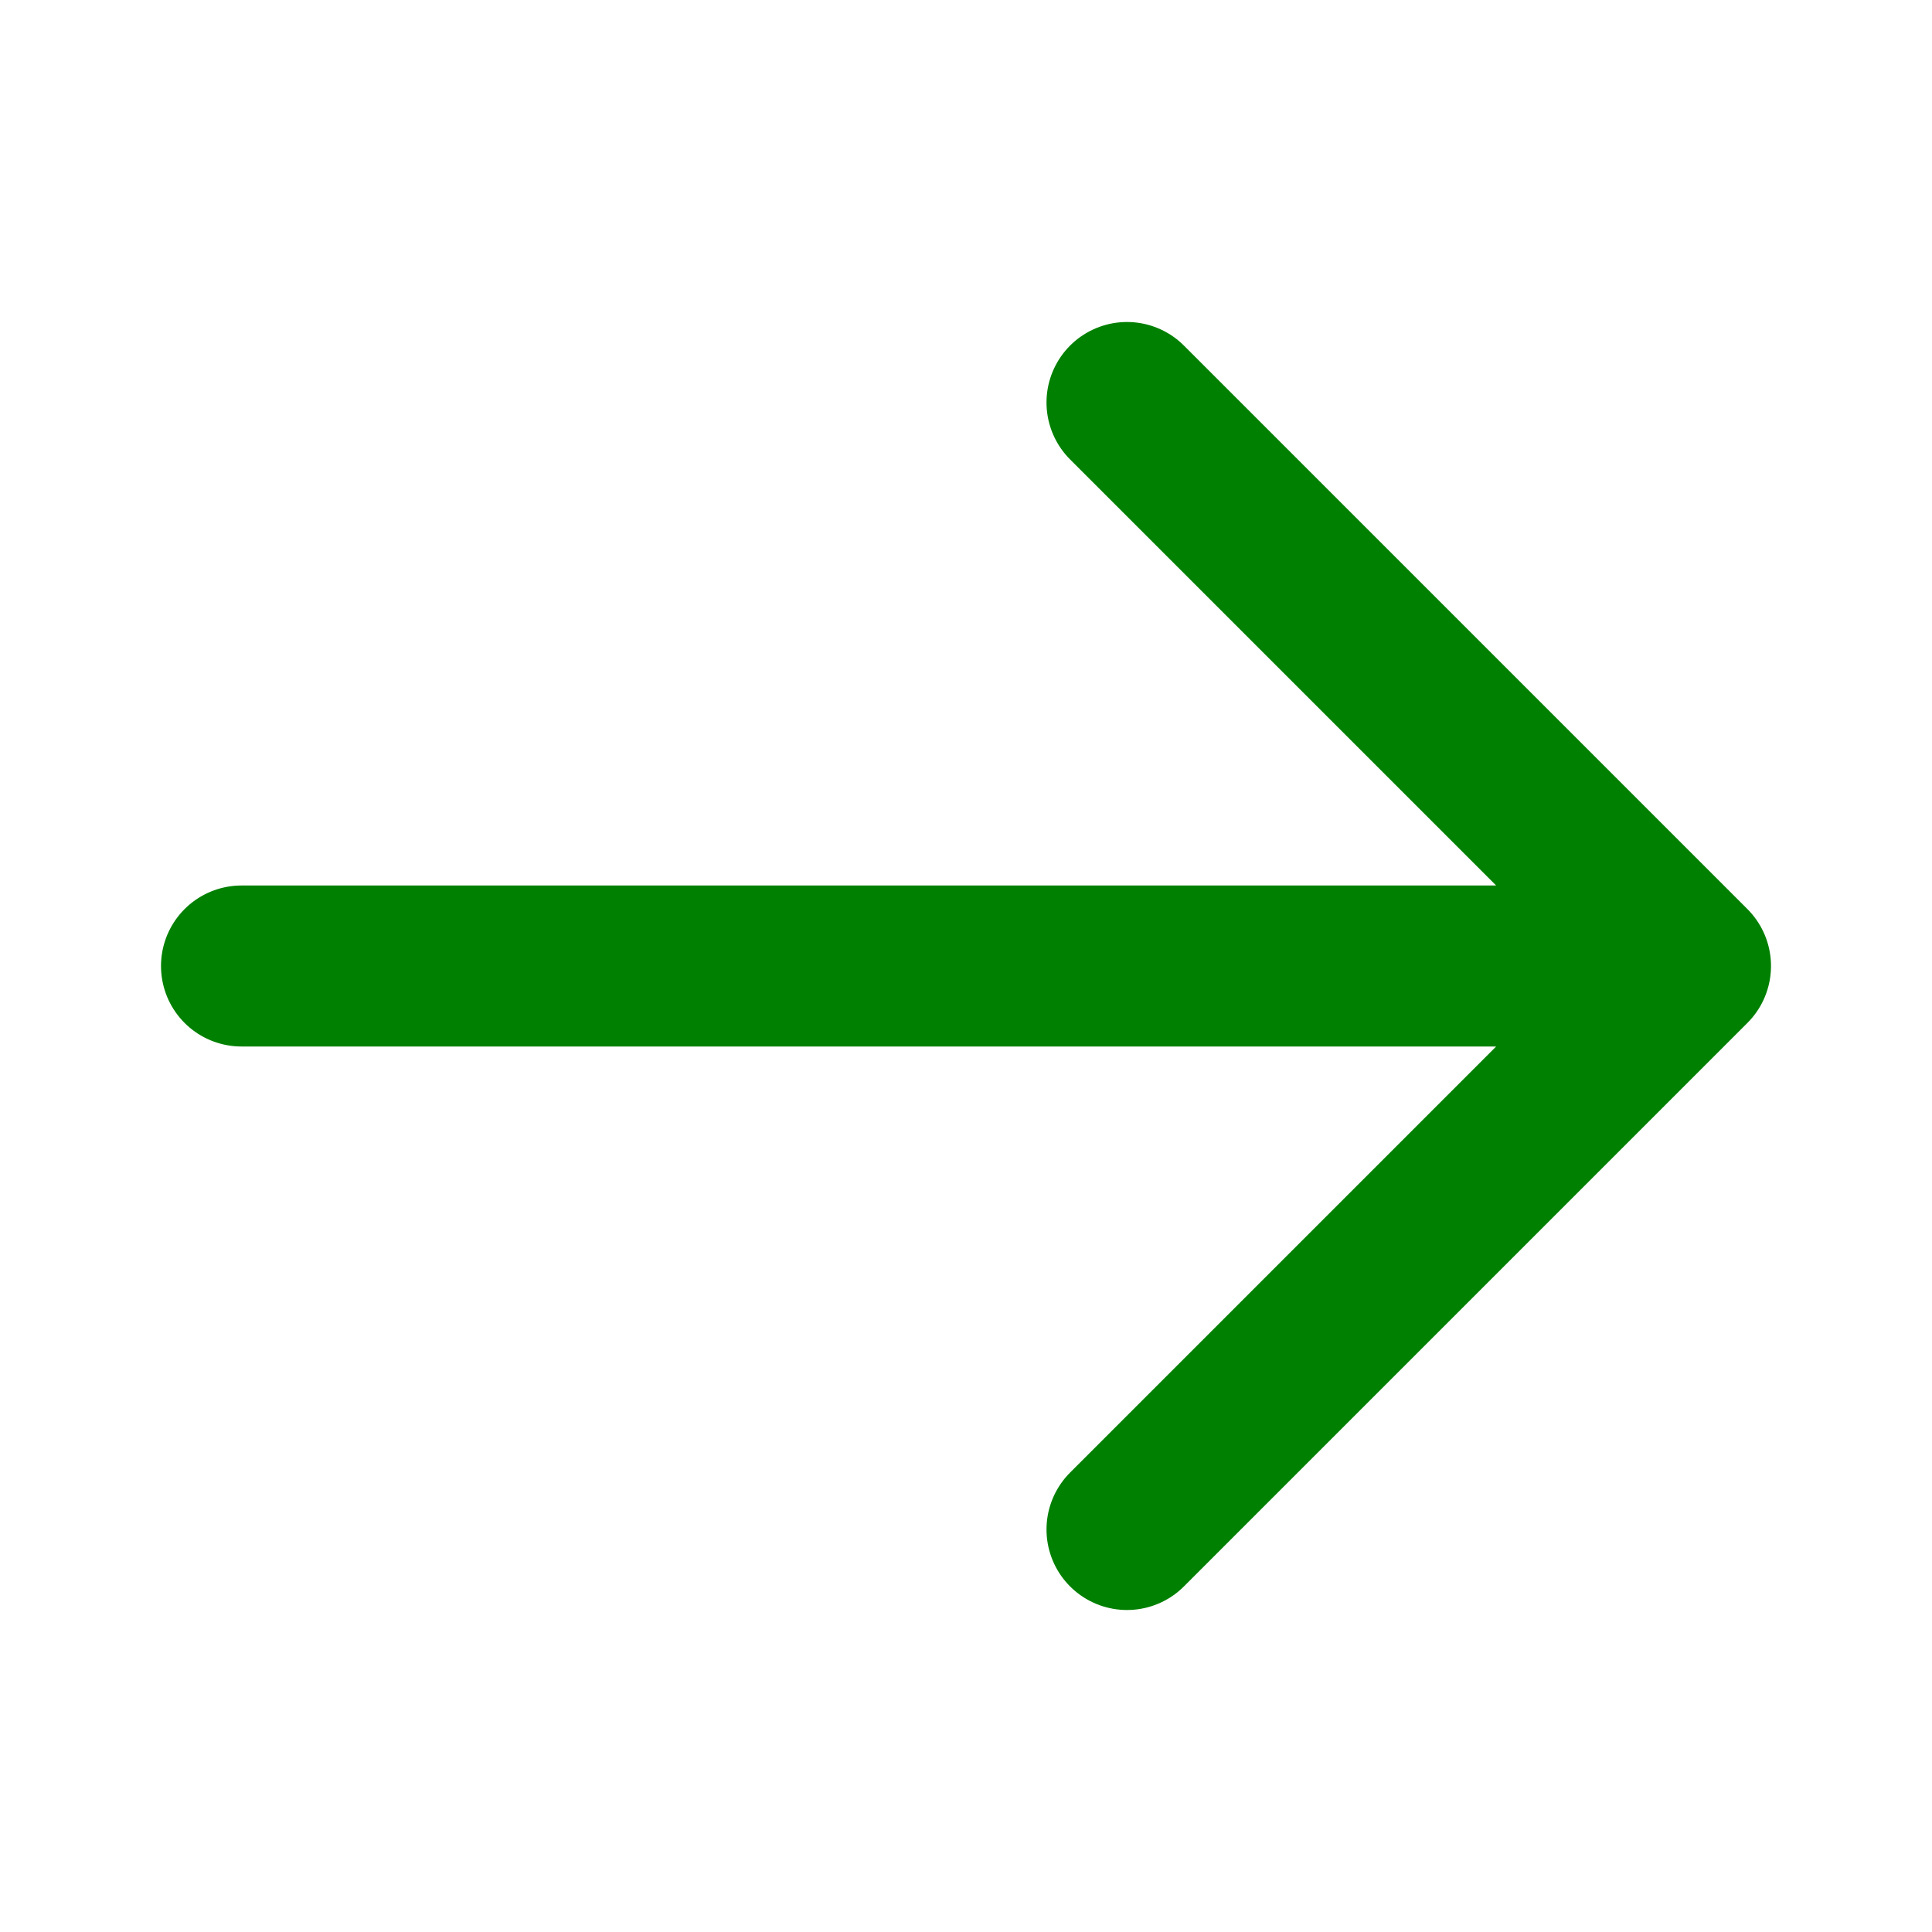
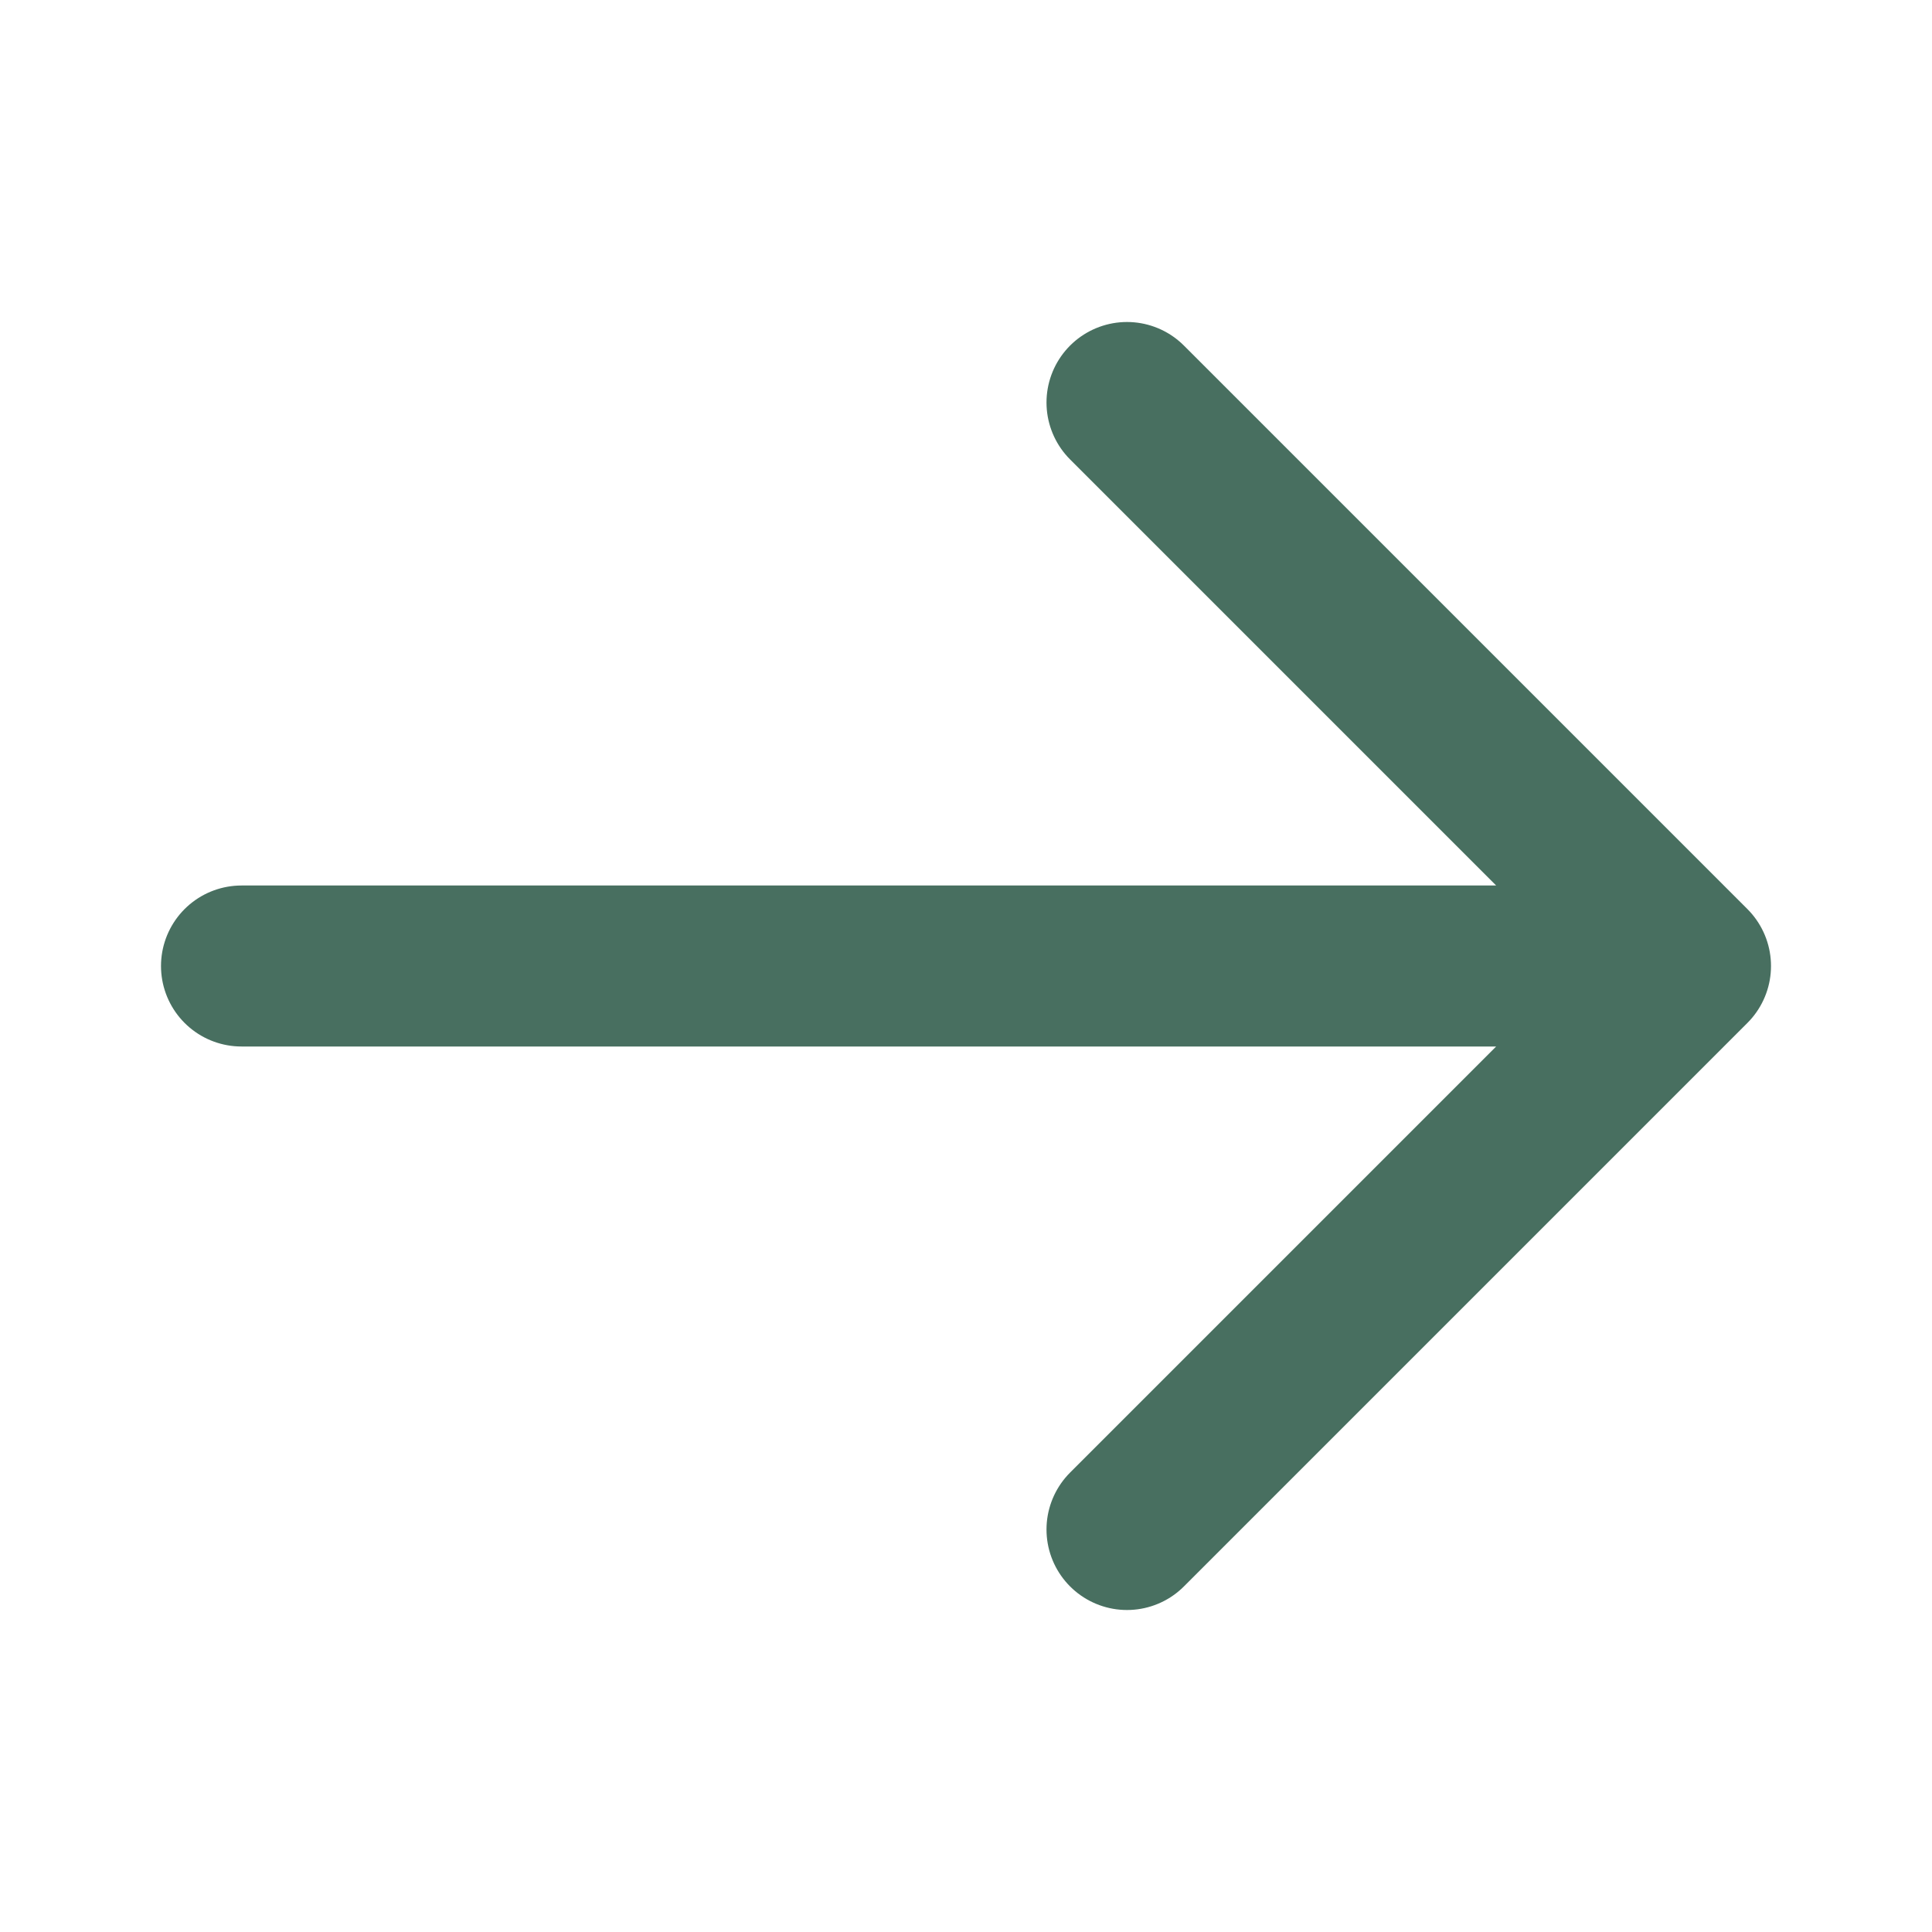
- <svg xmlns="http://www.w3.org/2000/svg" class="w-6 h-6" fill="none" stroke="green" viewBox="0 0 24 24">
+ <svg xmlns="http://www.w3.org/2000/svg" class="w-6 h-6" fill="none" stroke="#486f60" viewBox="0 0 24 24">
  <path stroke-linecap="round" stroke-linejoin="round" stroke-width="2" d="M14 5l7 7m0 0l-7 7m7-7H3" />
</svg>
